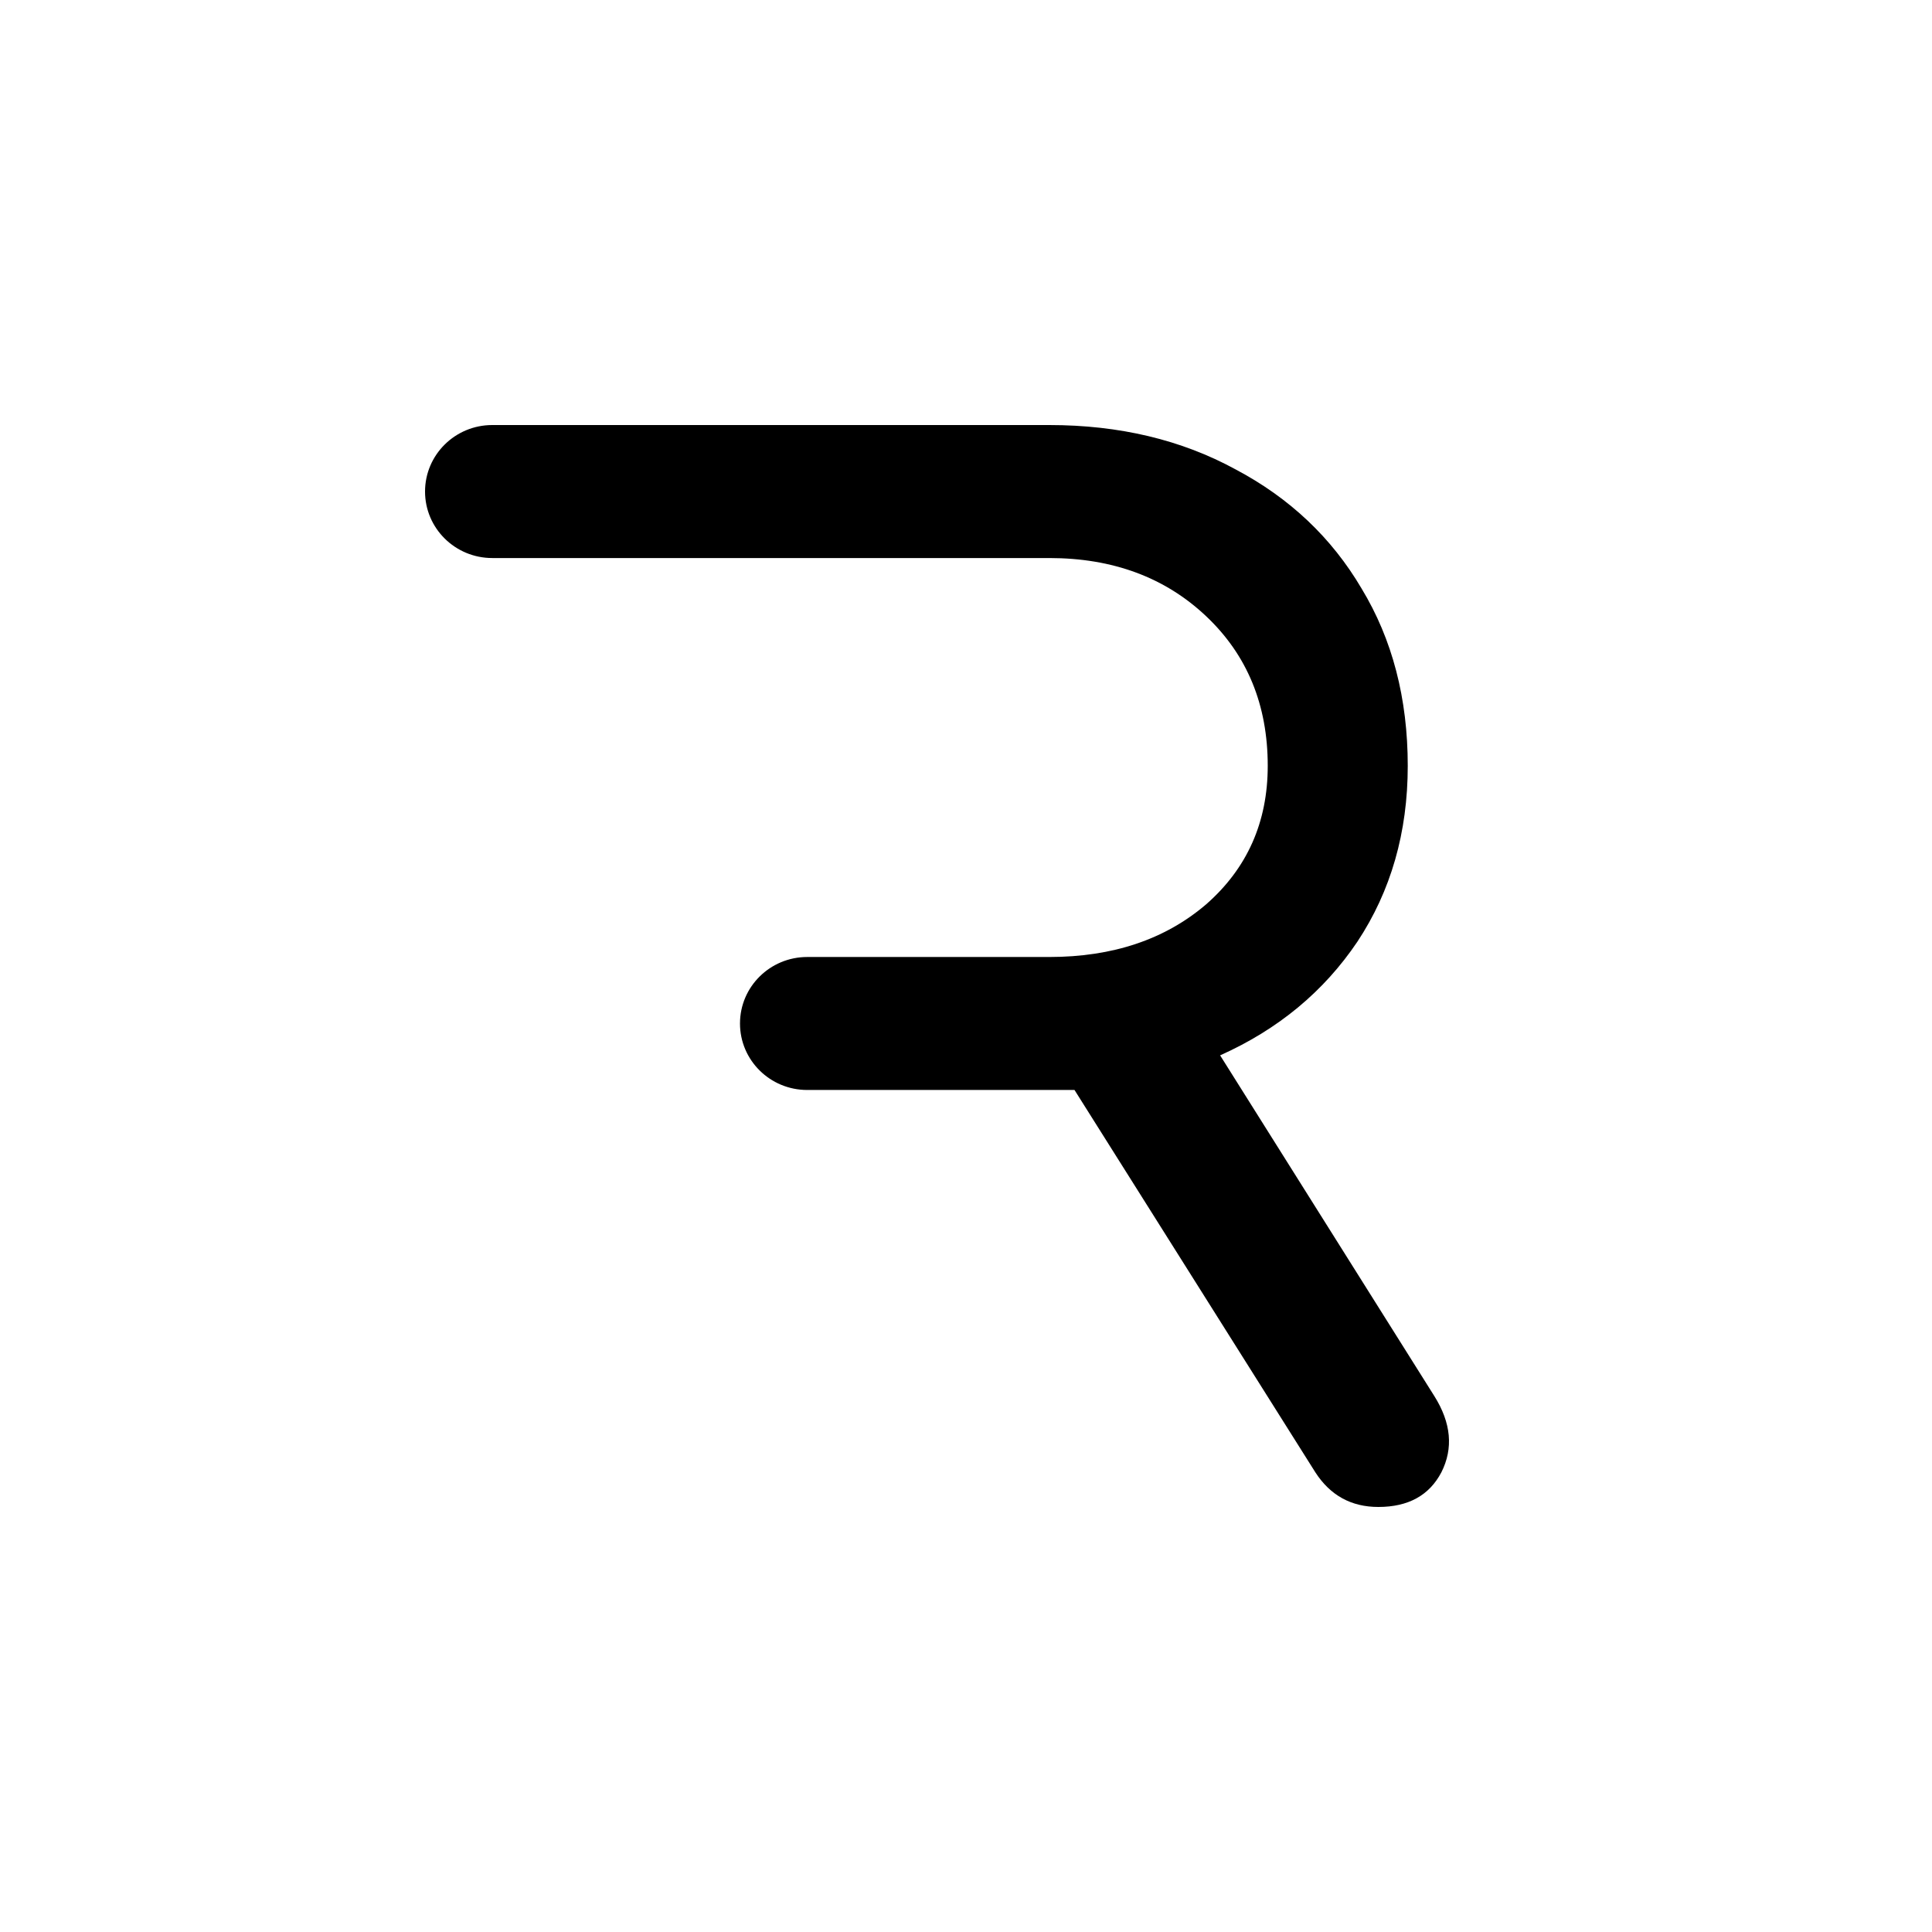
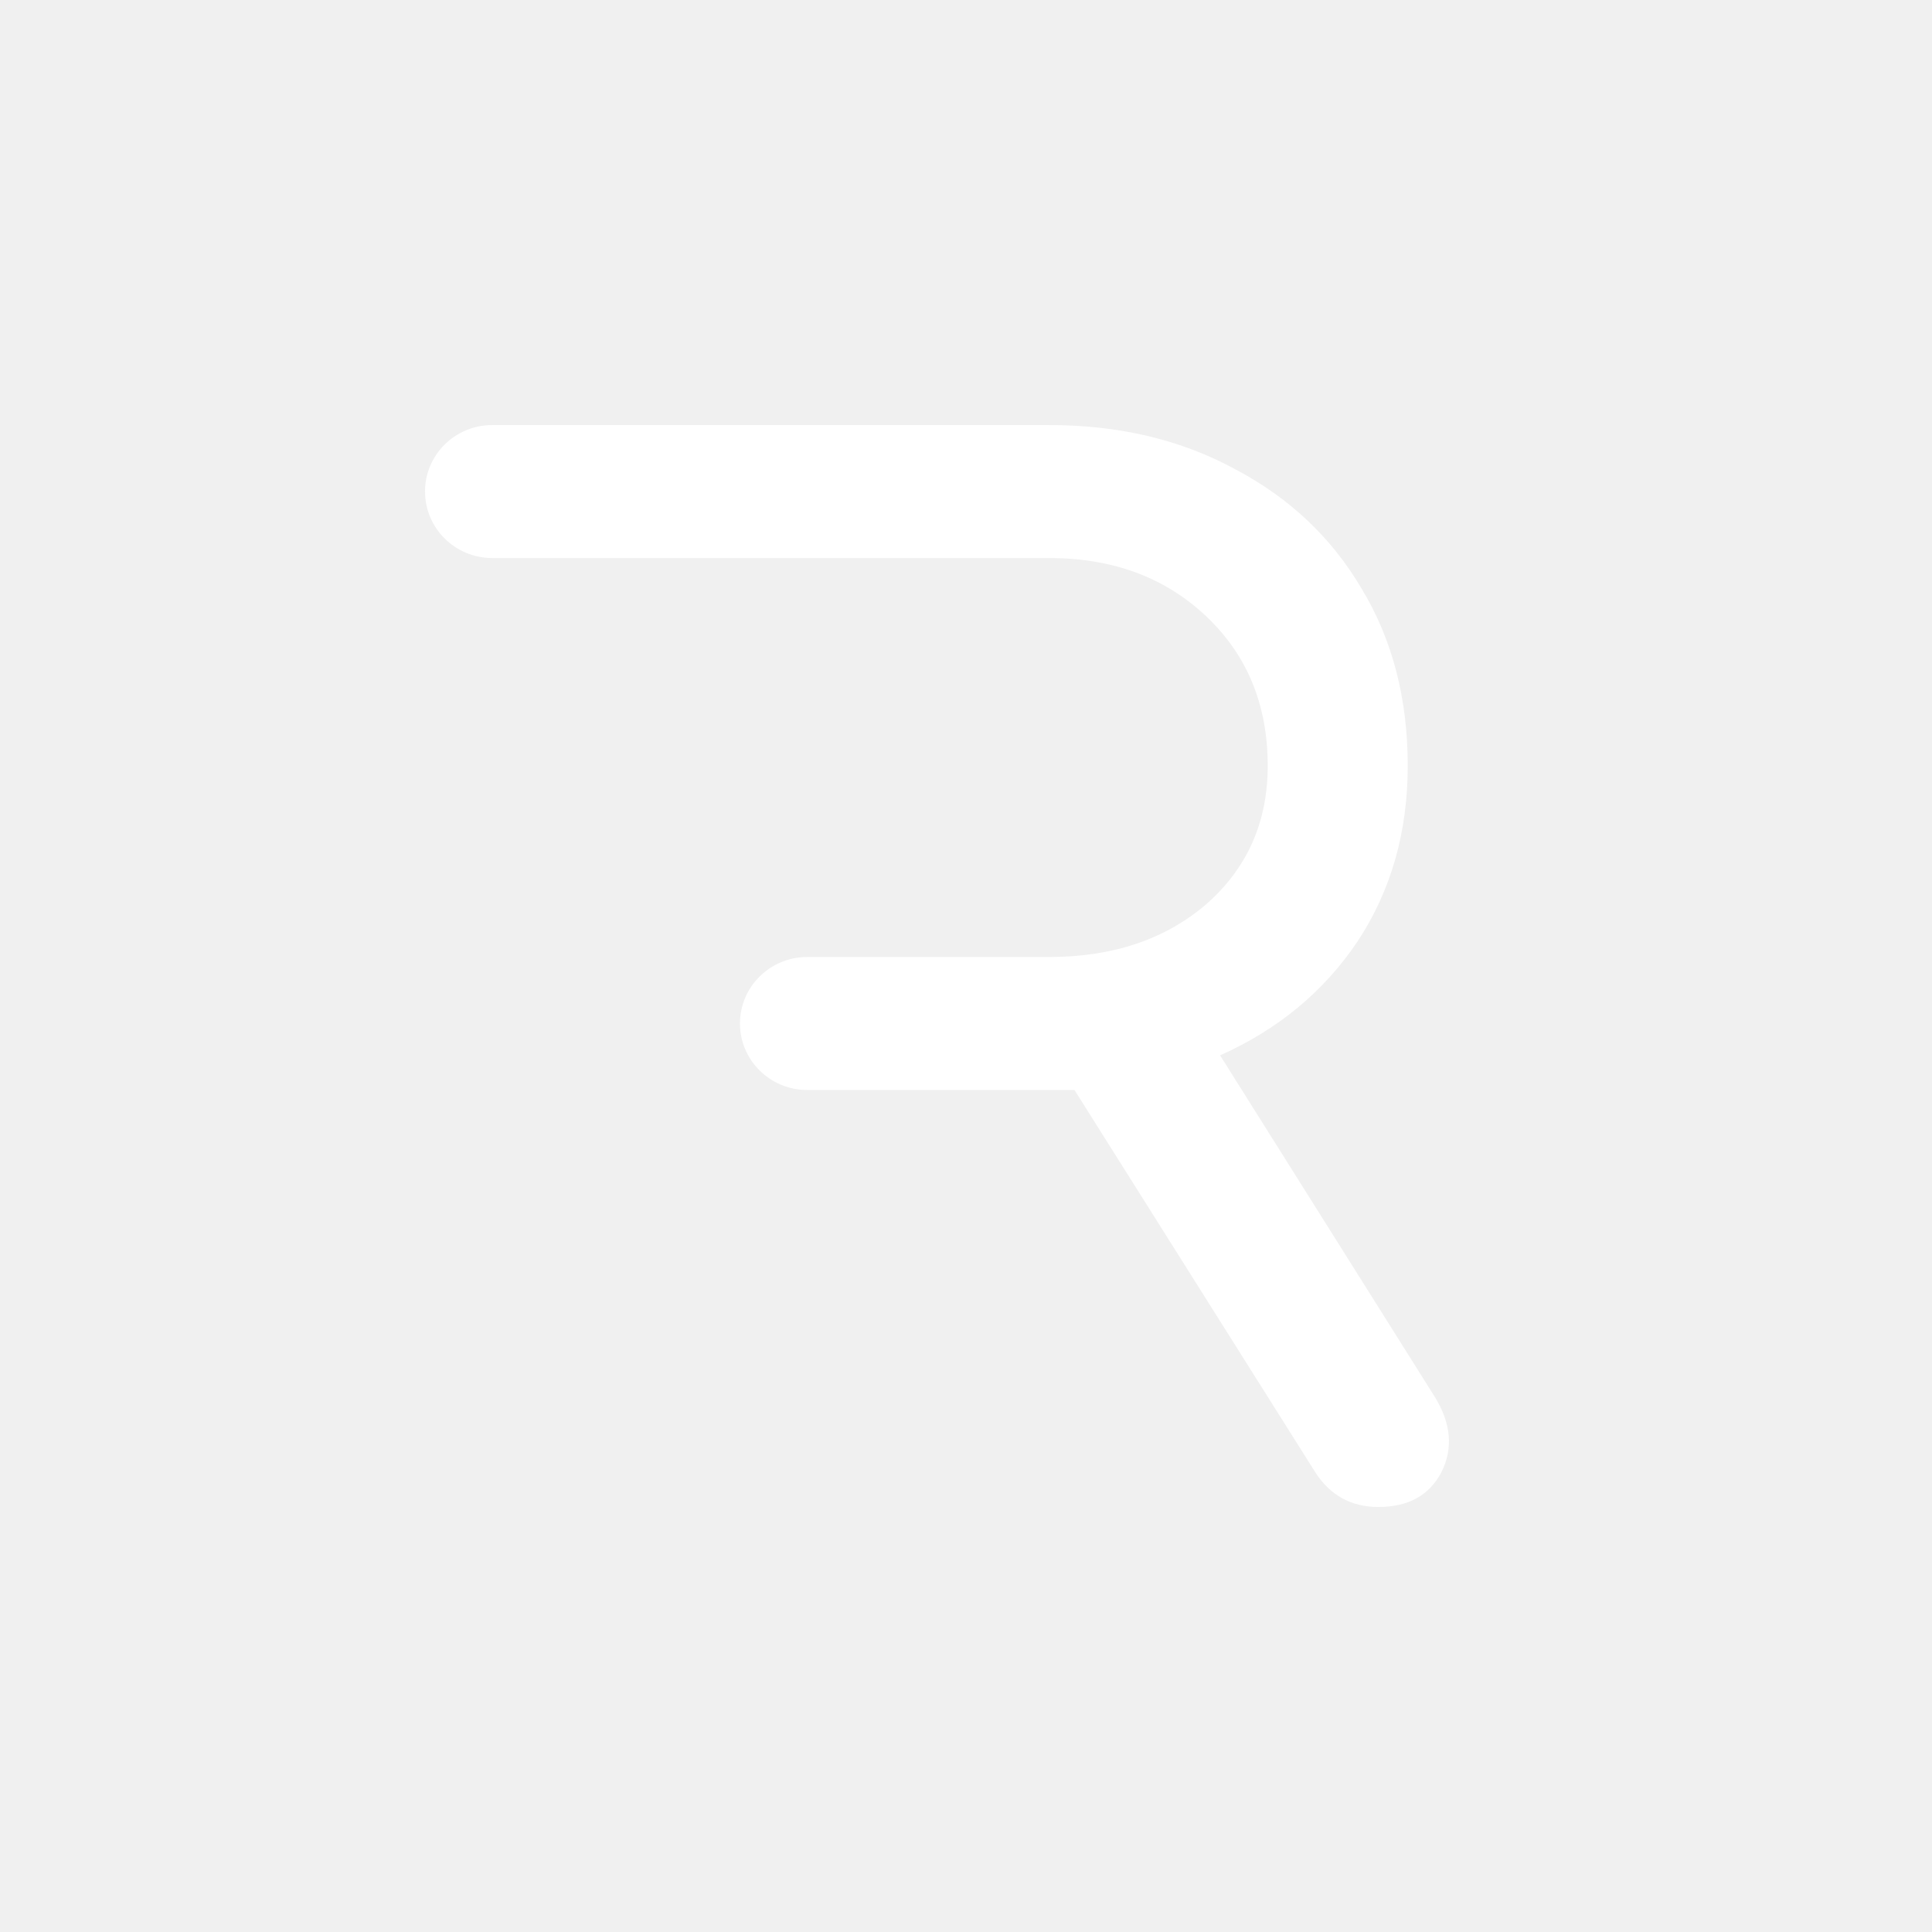
- <svg xmlns="http://www.w3.org/2000/svg" width="100" height="100" viewBox="0 0 100 100" fill="none">
-   <rect width="100" height="100" fill="white" />
-   <path fill-rule="evenodd" clip-rule="evenodd" d="M22 25.442C22 27.343 23.558 28.884 25.479 28.884H45.034H54.311C57.597 28.884 60.303 29.887 62.429 31.895C64.555 33.903 65.618 36.484 65.618 39.639C65.618 42.555 64.555 44.945 62.429 46.809C60.303 48.626 57.597 49.534 54.311 49.534H41.781C39.859 49.534 38.302 51.075 38.302 52.976C38.302 54.877 39.859 56.417 41.781 56.417H54.311H55.616L68.082 76.207C68.855 77.403 69.942 78 71.343 78C72.89 78 73.977 77.403 74.605 76.207C75.233 74.965 75.112 73.65 74.243 72.264L63.153 54.625C66.149 53.286 68.517 51.327 70.256 48.745C71.996 46.116 72.865 43.081 72.865 39.639C72.865 36.149 72.068 33.09 70.474 30.461C68.927 27.832 66.753 25.776 63.951 24.294C61.148 22.765 57.935 22 54.311 22L25.479 22C23.558 22 22 23.541 22 25.442Z" fill="black" />
+ <svg xmlns="http://www.w3.org/2000/svg" width="100%" height="100%" viewBox="0 0 100 100" version="1.1" xml:space="preserve" style="fill-rule:evenodd;clip-rule:evenodd;stroke-linejoin:round;stroke-miterlimit:2;">
+   <path d="M22,25.442c0,1.901 1.558,3.442 3.479,3.442l28.832,0c3.286,0 5.991,1.004 8.117,3.011c2.126,2.008 3.189,4.589 3.189,7.744c0,2.916 -1.063,5.306 -3.189,7.17c-2.126,1.817 -4.832,2.725 -8.117,2.725l-12.531,0c-1.921,0 -3.479,1.541 -3.479,3.442c0,1.901 1.558,3.442 3.479,3.442l13.835,0l12.466,19.79c0.773,1.195 1.86,1.793 3.261,1.793c1.546,0 2.633,-0.597 3.261,-1.793c0.628,-1.243 0.507,-2.557 -0.362,-3.944l-11.089,-17.639c2.996,-1.338 5.363,-3.298 7.103,-5.88c1.739,-2.629 2.609,-5.664 2.609,-9.106c0,-3.489 -0.797,-6.549 -2.392,-9.178c-1.546,-2.629 -3.721,-4.684 -6.523,-6.166c-2.802,-1.53 -6.016,-2.294 -9.64,-2.294l-28.832,0c-1.921,0 -3.479,1.541 -3.479,3.442Z" style="fill:#fff;" />
</svg>
